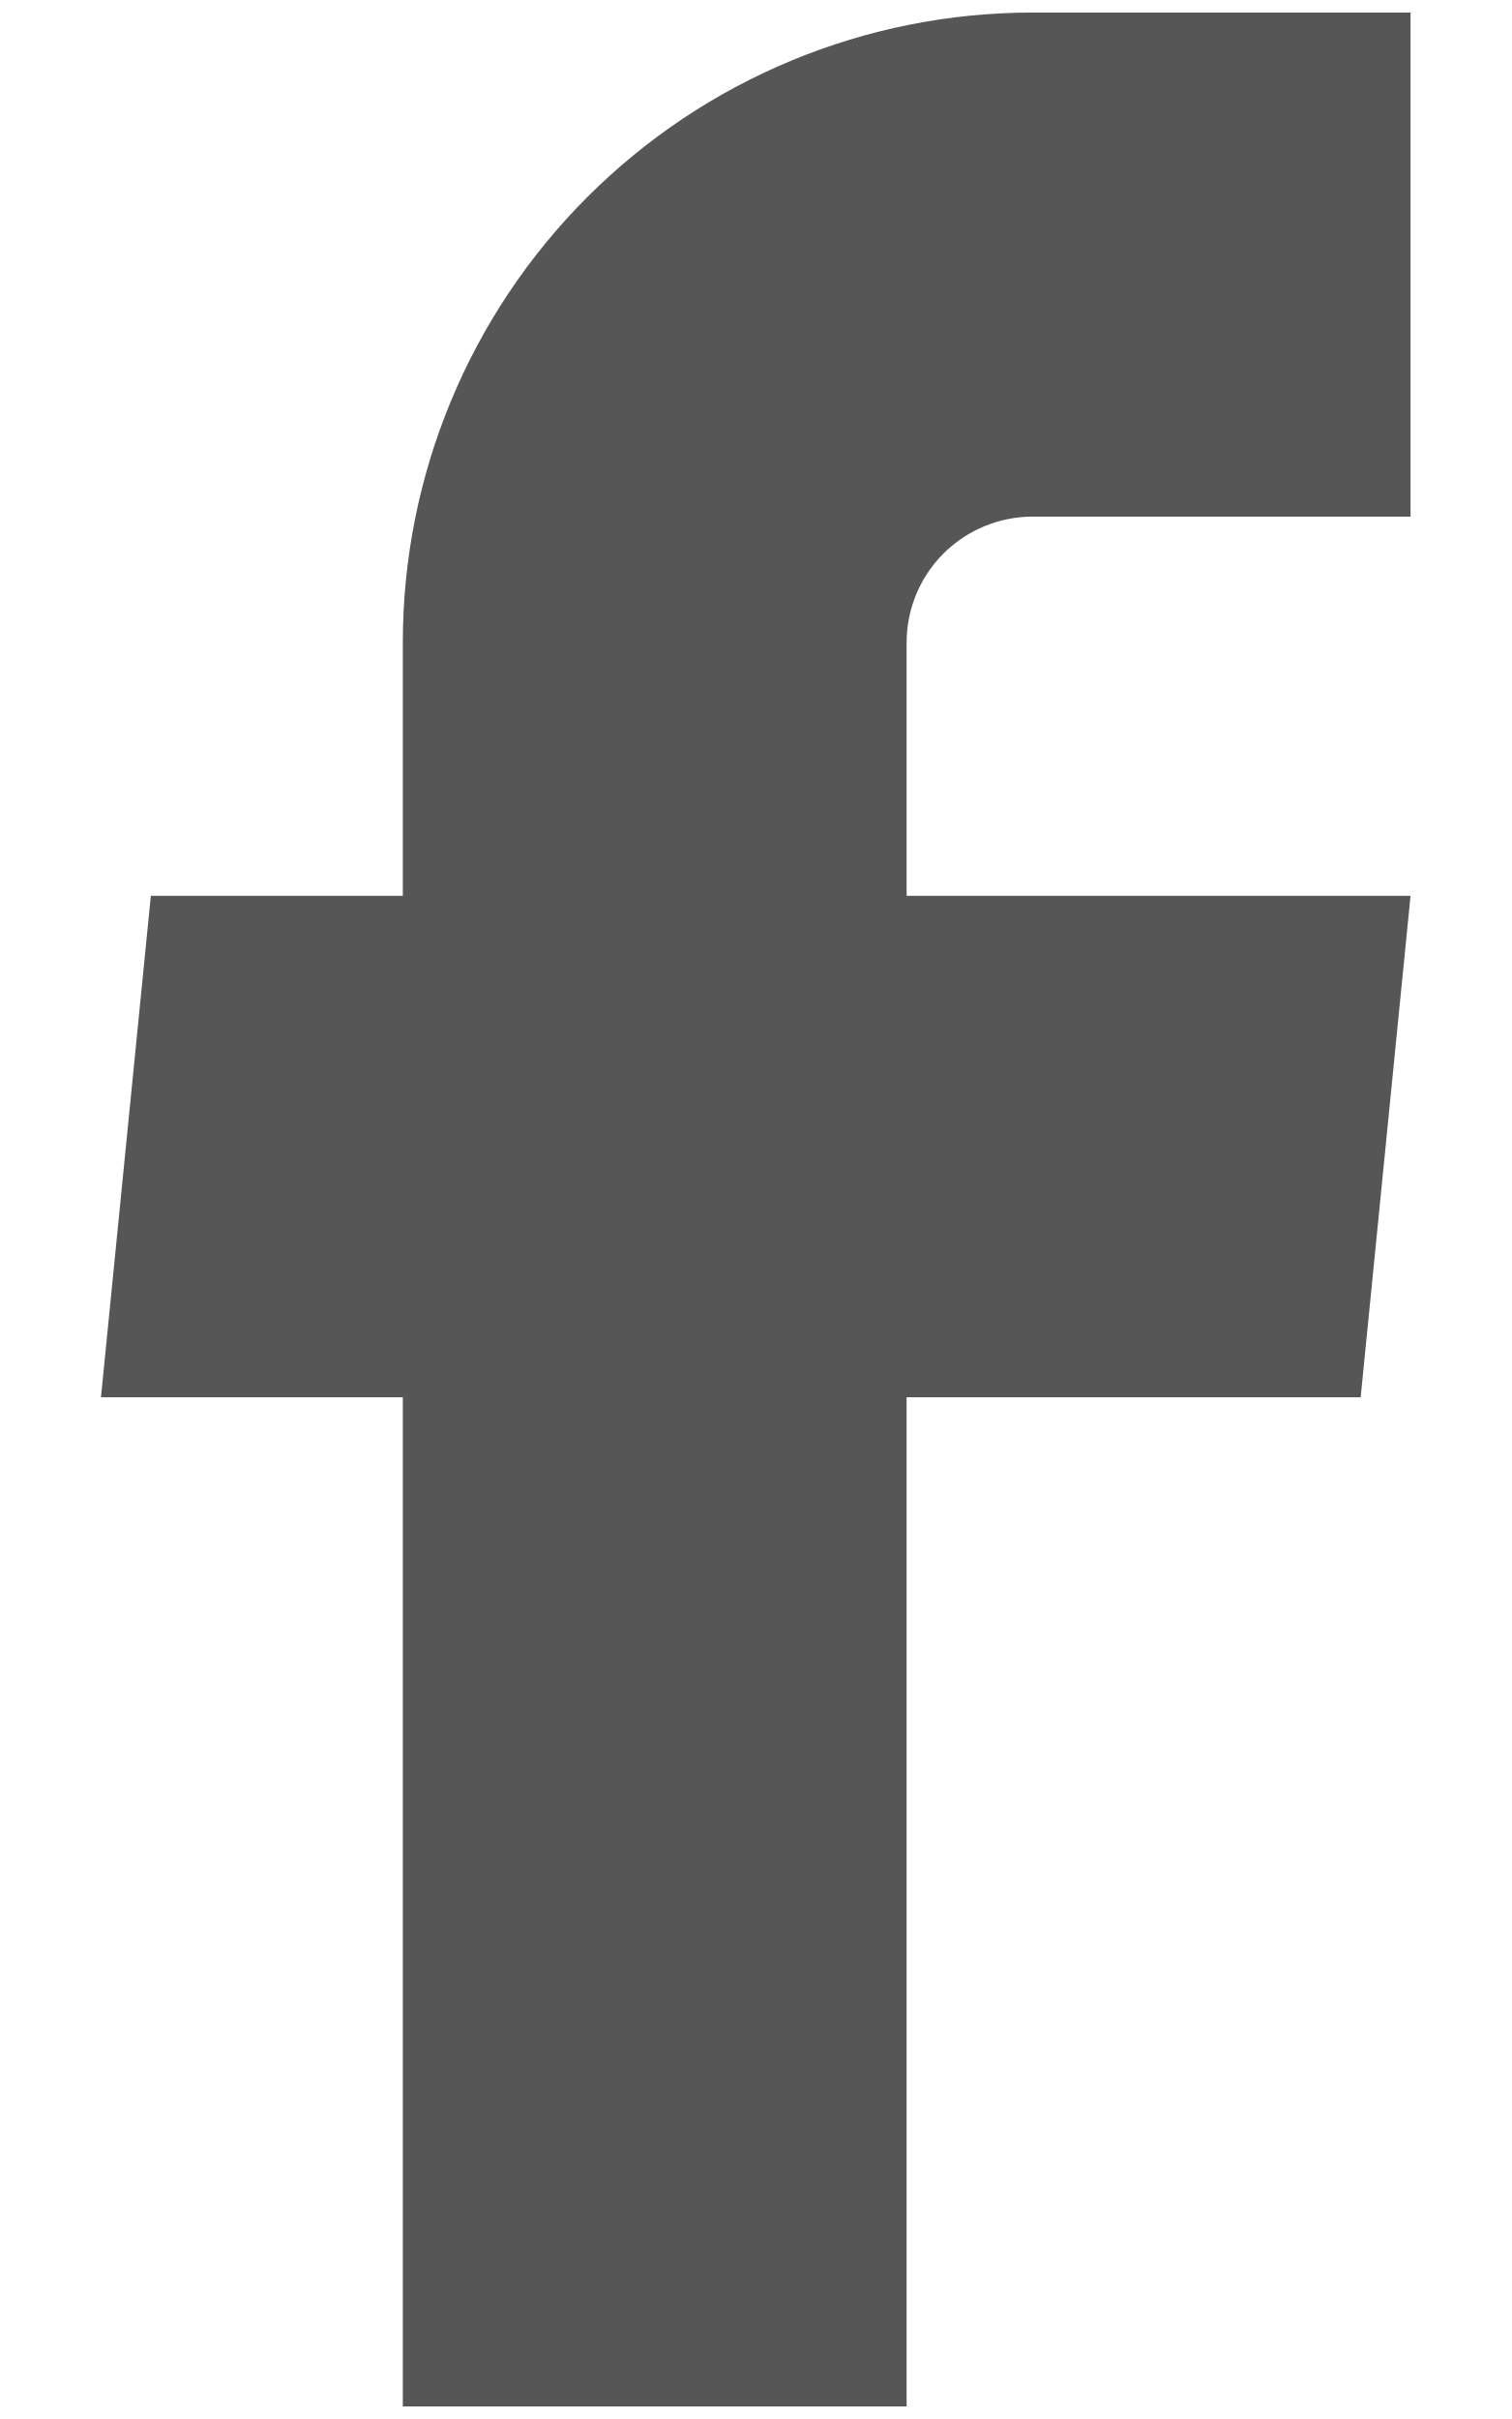
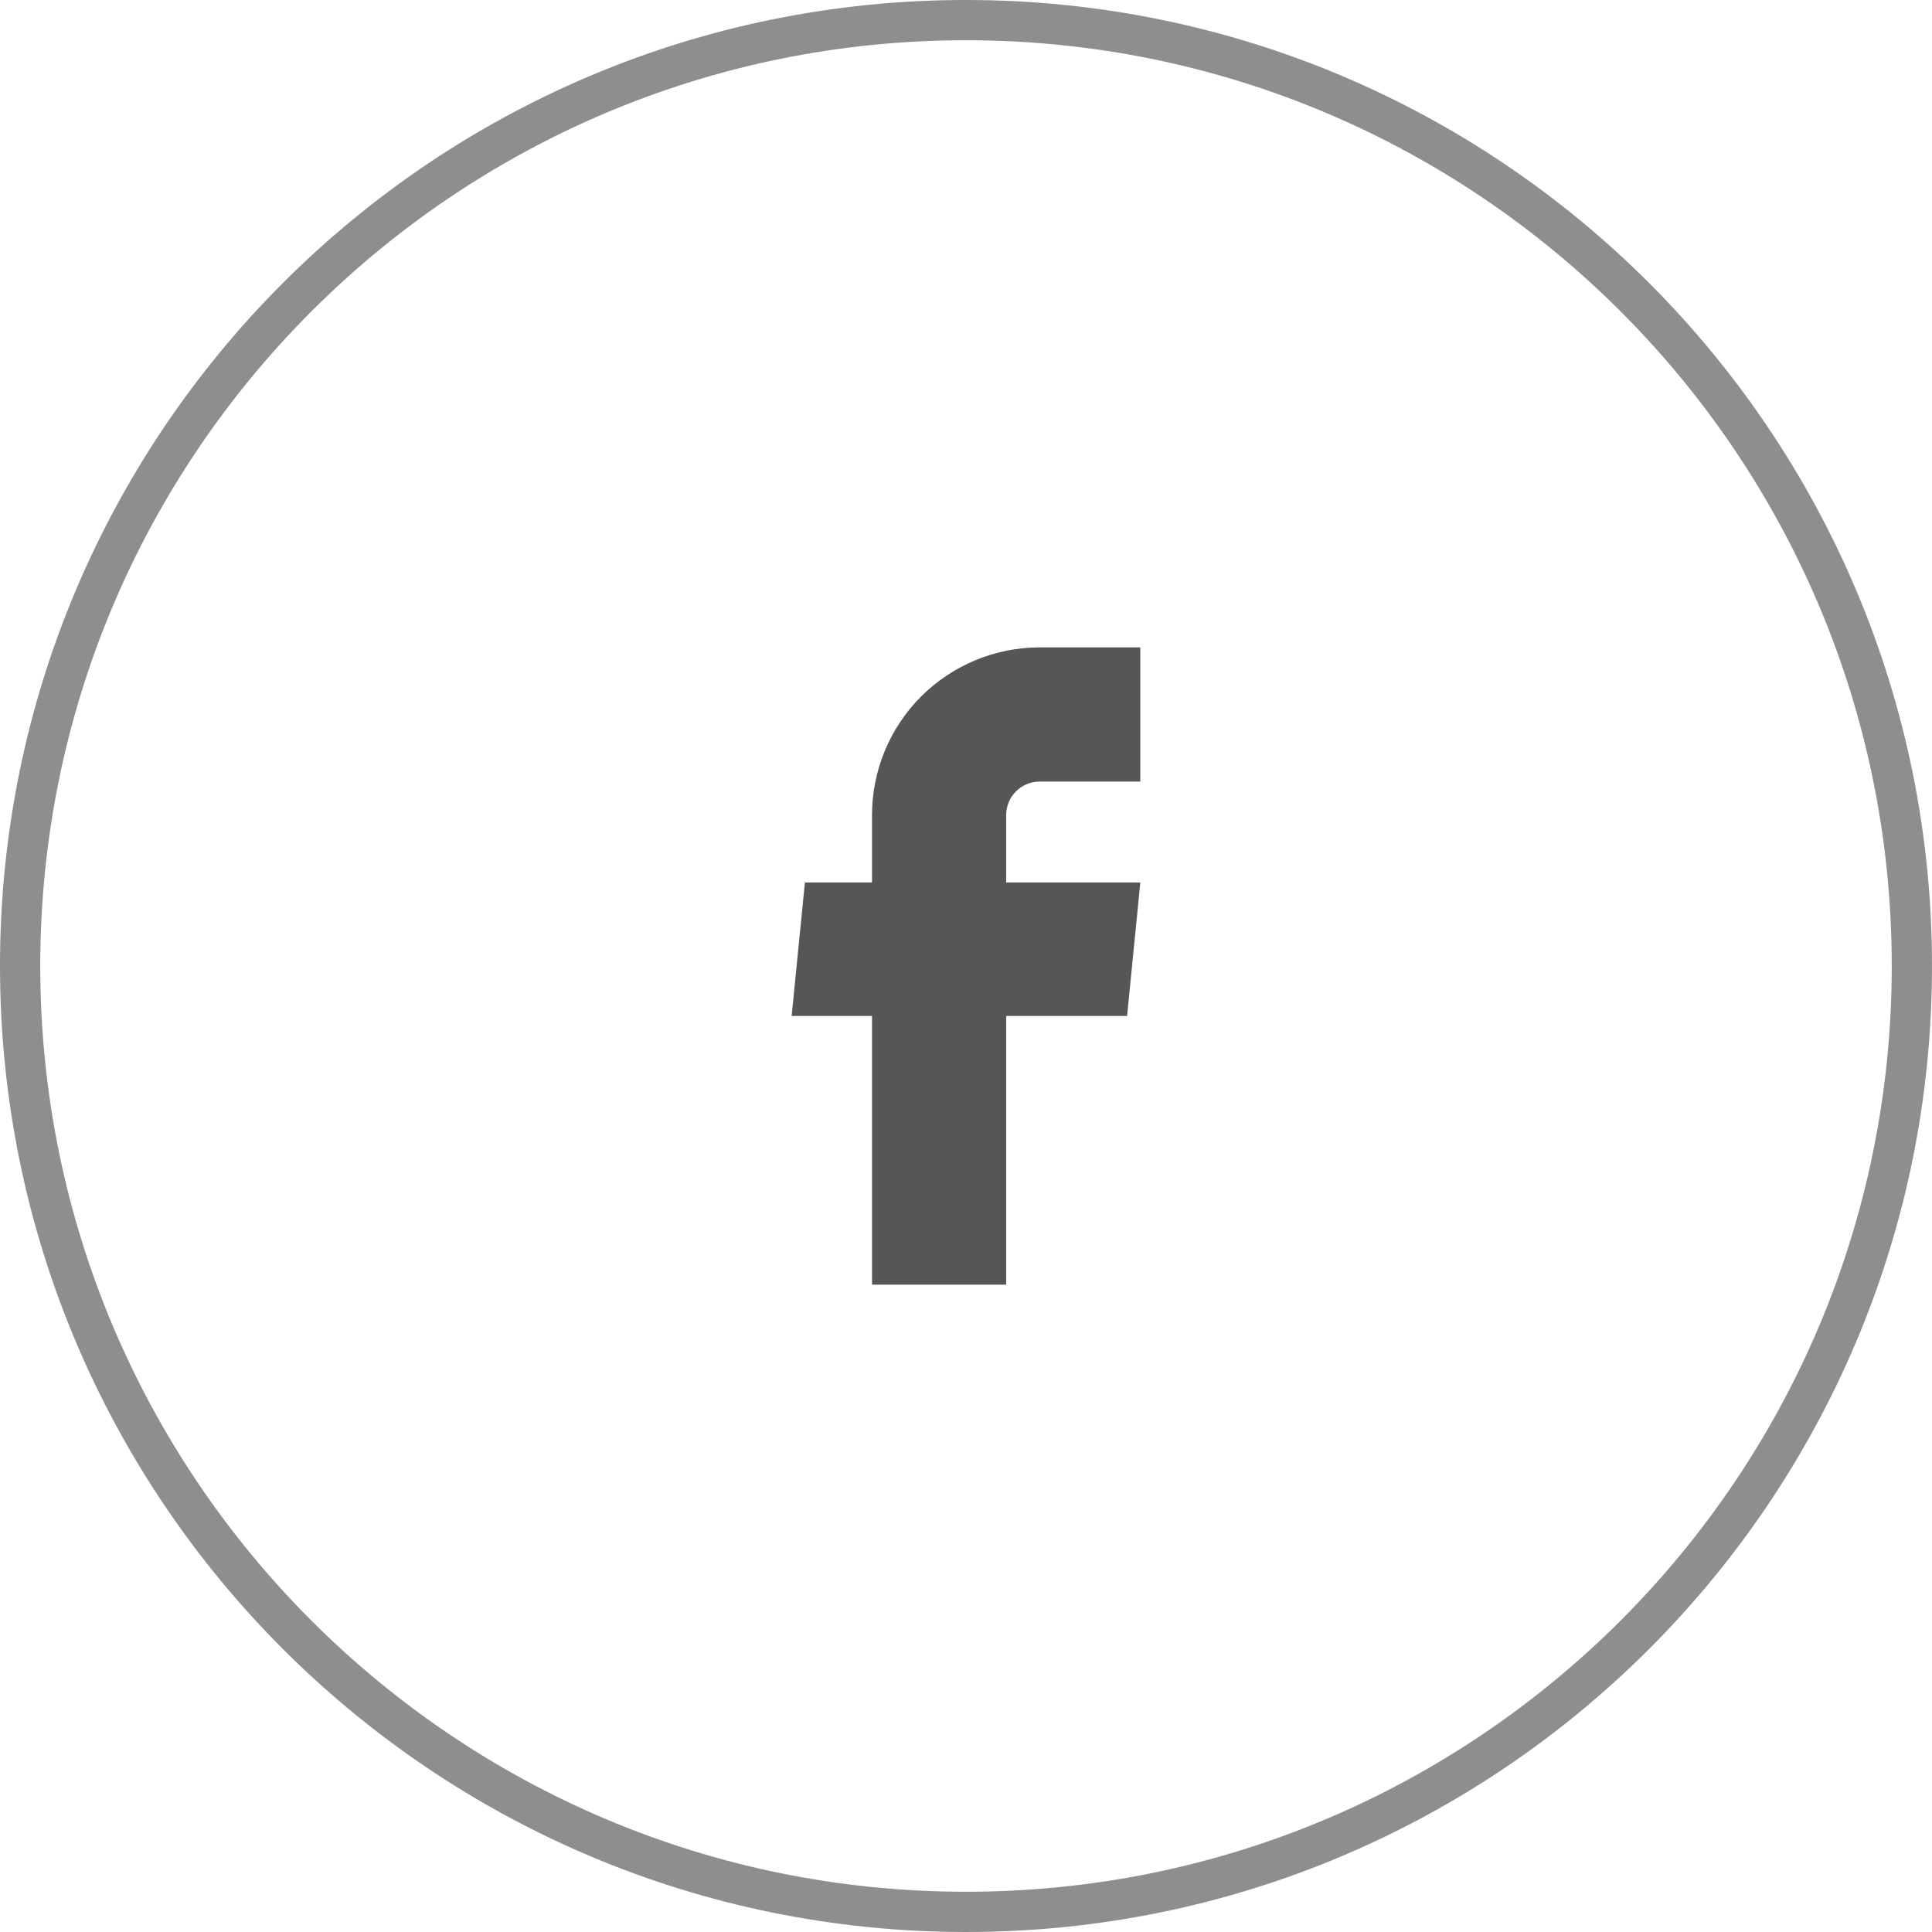
- <svg xmlns="http://www.w3.org/2000/svg" width="10" height="16" viewBox="0 0 10 16" fill="none">
-   <path d="M2.665 15.917H5.998V9.242H9.002L9.332 5.925H5.998V4.25C5.998 4.029 6.086 3.817 6.242 3.661C6.399 3.505 6.611 3.417 6.832 3.417H9.332V0.083H6.832C5.726 0.083 4.667 0.522 3.885 1.304C3.104 2.085 2.665 3.145 2.665 4.25V5.925H0.998L0.668 9.242H2.665V15.917Z" fill="#1E1E1E" fill-opacity="0.75" />
+ <svg xmlns="http://www.w3.org/2000/svg" width="48" height="48" viewBox="0 0 48 48" fill="none">
+   <path d="M21.665 31.917H24.998V25.242H28.002L28.331 21.925H24.998V20.25C24.998 20.029 25.086 19.817 25.242 19.661C25.399 19.505 25.61 19.417 25.831 19.417H28.331V16.084H25.831C24.727 16.084 23.667 16.523 22.885 17.304C22.104 18.085 21.665 19.145 21.665 20.25V21.925H19.998L19.668 25.242H21.665V31.917Z" fill="#1E1E1E" fill-opacity="0.75" />
+   <circle cx="24" cy="24" r="23.5" stroke="#1E1E1E" stroke-opacity="0.5" />
</svg>
